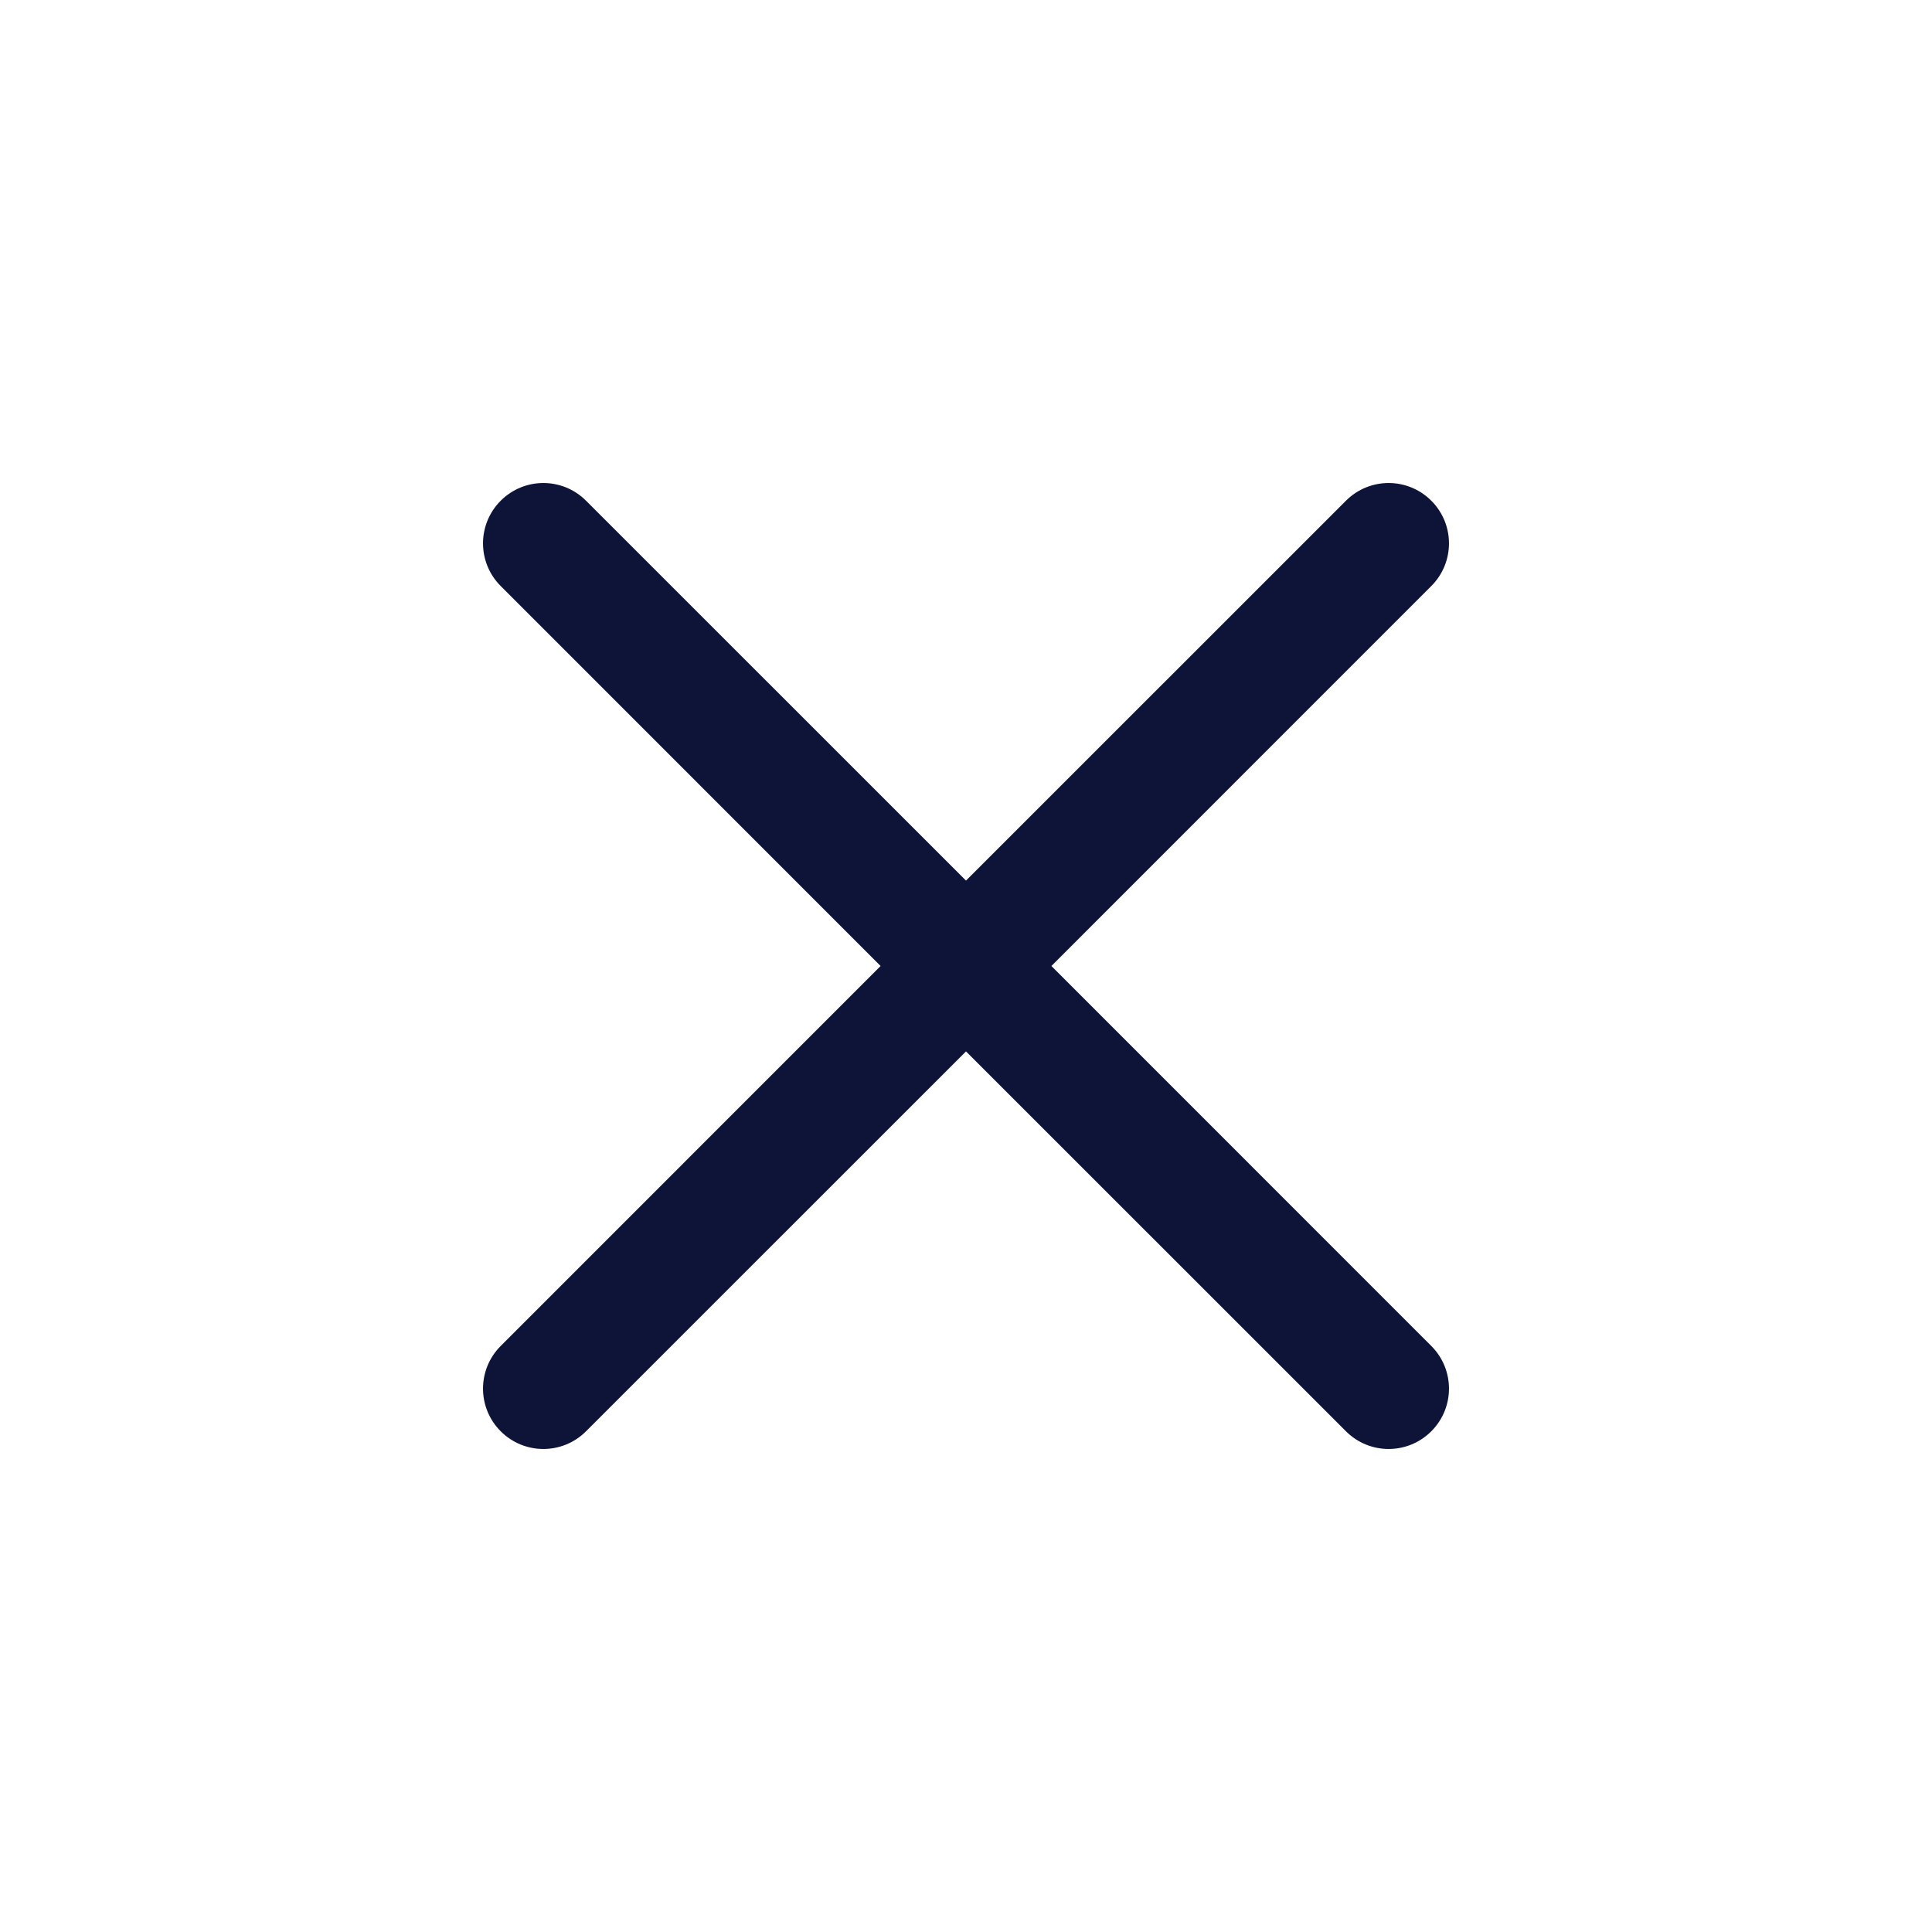
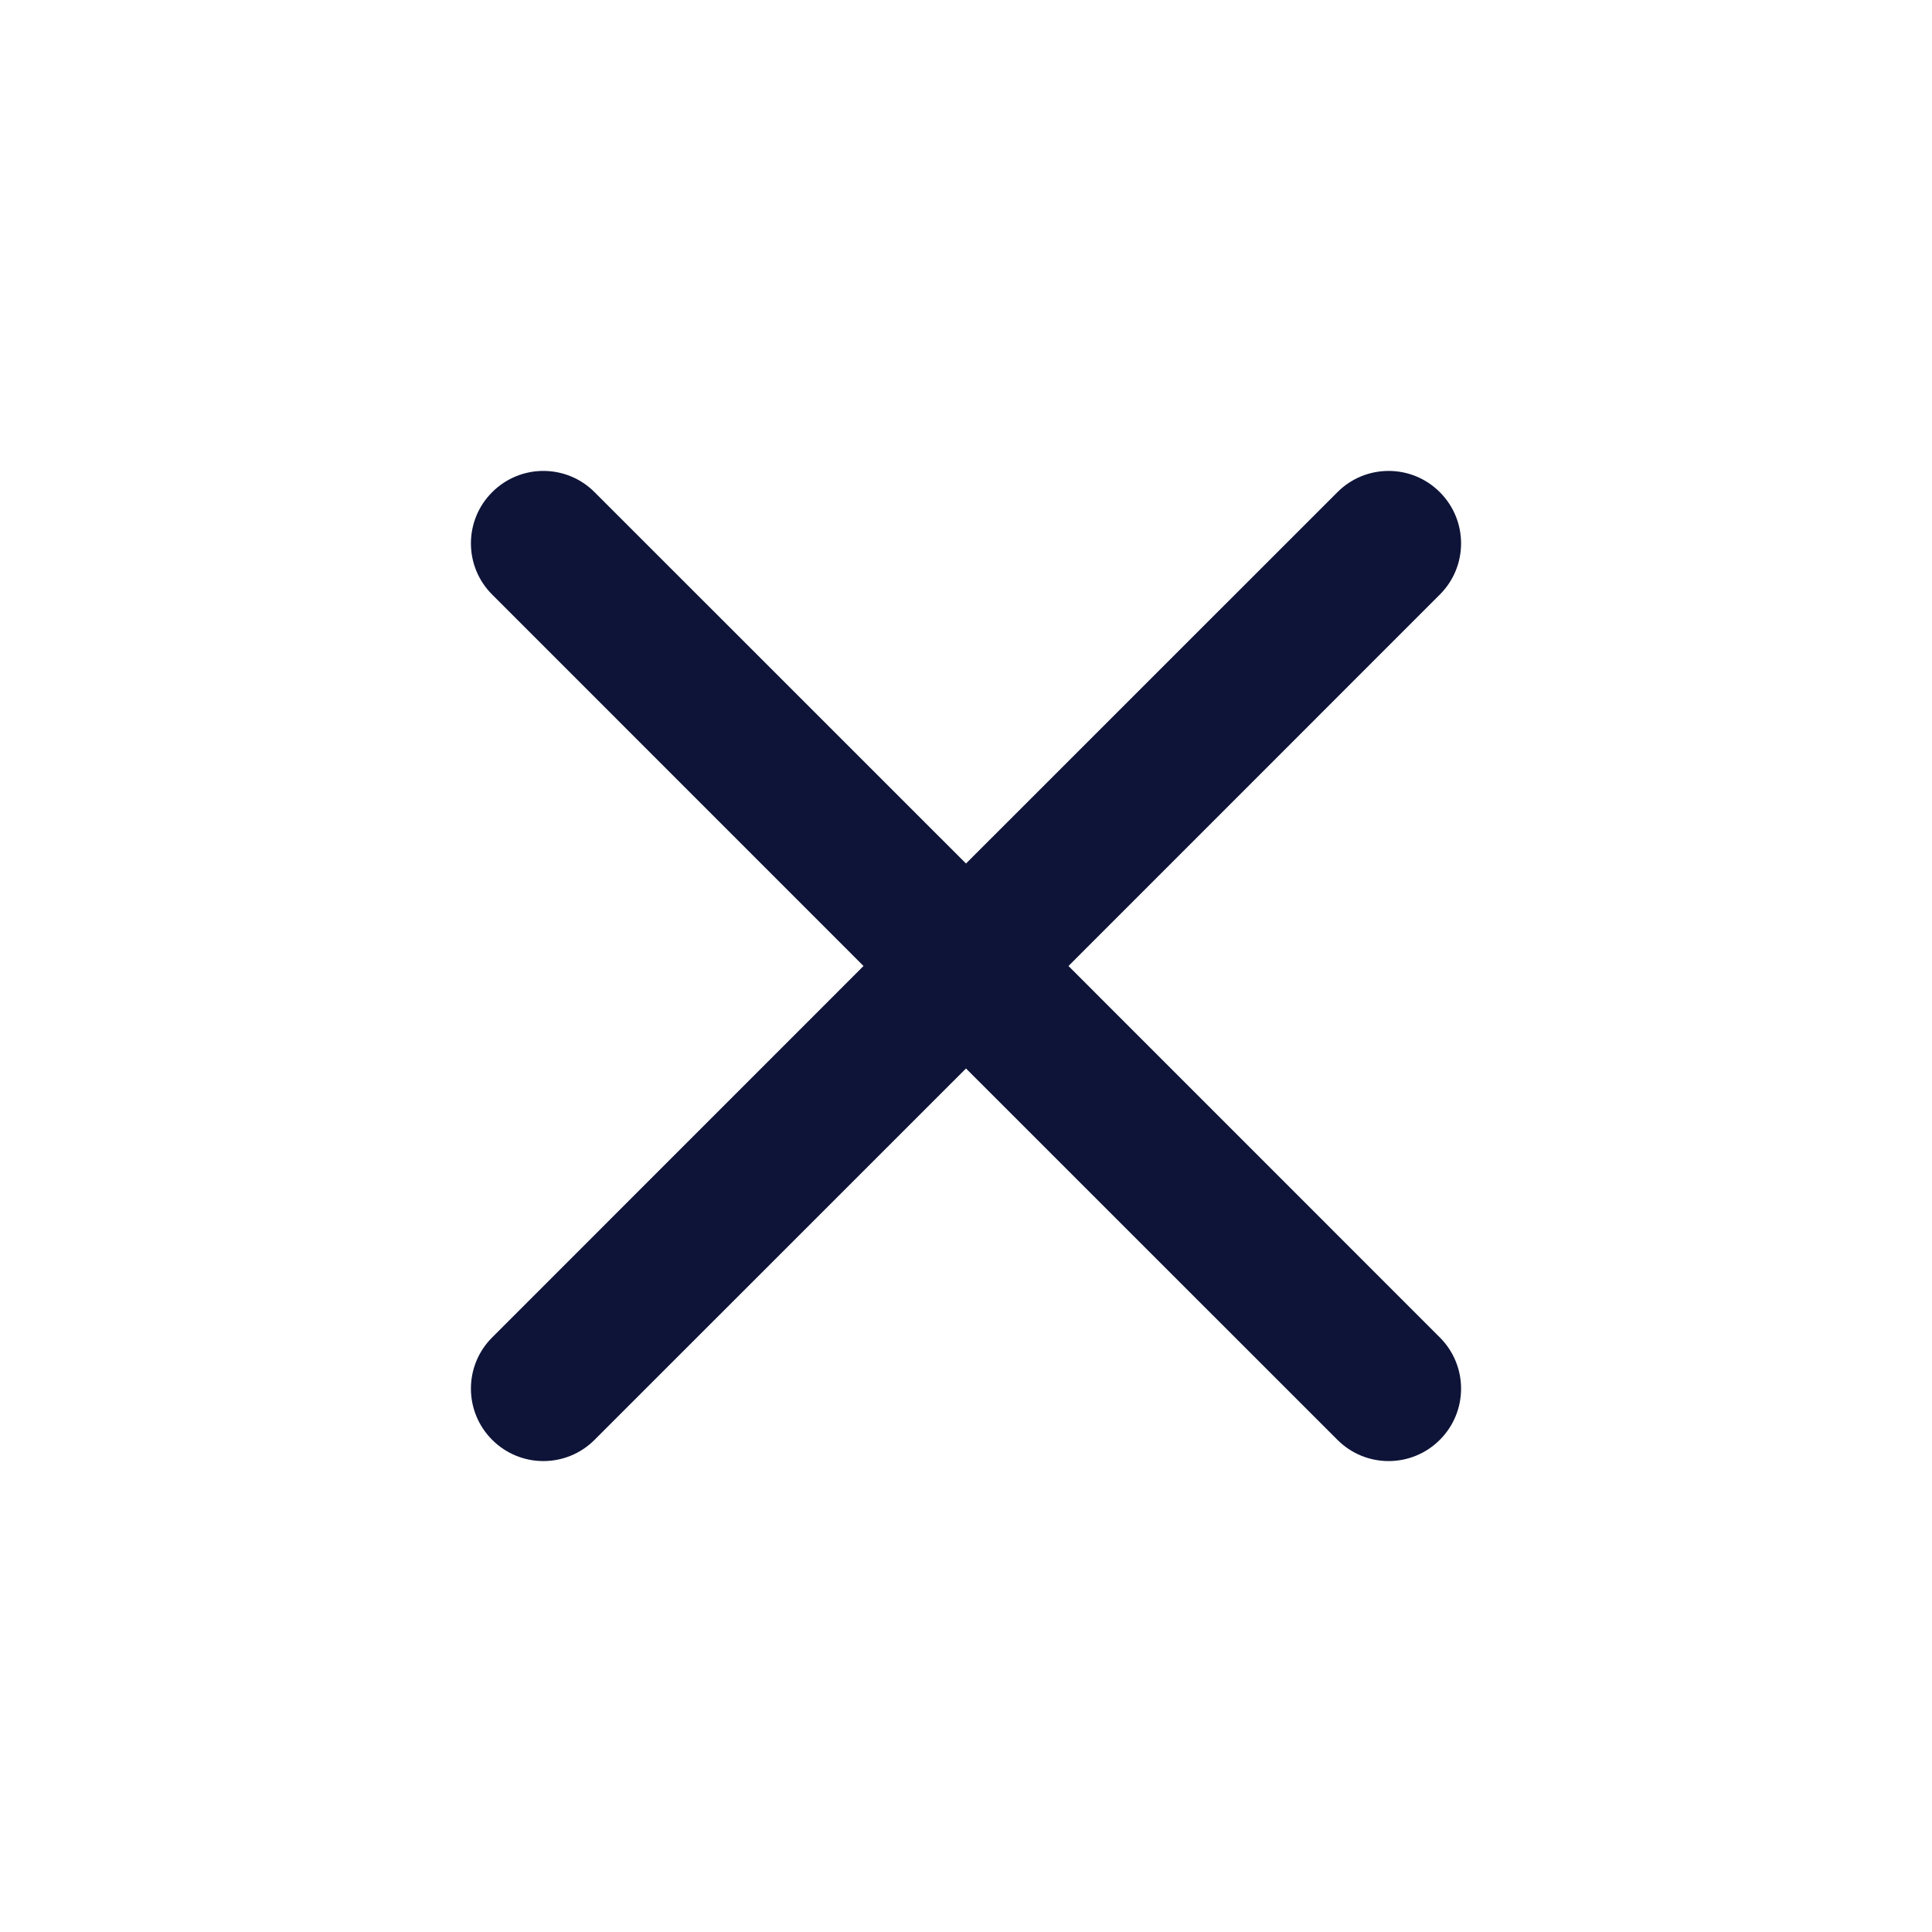
<svg xmlns="http://www.w3.org/2000/svg" width="24" height="24" viewBox="0 0 24 24" fill="none">
-   <path fill-rule="evenodd" clip-rule="evenodd" d="M17.78 7.28C18.073 6.987 18.073 6.513 17.78 6.22C17.487 5.927 17.013 5.927 16.72 6.22L12 10.939L7.28 6.22C6.987 5.927 6.513 5.927 6.22 6.22C5.927 6.513 5.927 6.987 6.22 7.28L10.939 12L6.22 16.72C5.927 17.013 5.927 17.487 6.22 17.78C6.513 18.073 6.987 18.073 7.28 17.78L12 13.061L16.72 17.78C17.013 18.073 17.487 18.073 17.78 17.78C18.073 17.487 18.073 17.013 17.78 16.72L13.061 12L17.78 7.28Z" fill="#0E1438" />
+   <path fill-rule="evenodd" clip-rule="evenodd" d="M17.886 7.386C18.238 7.035 18.238 6.465 17.886 6.114C17.535 5.762 16.965 5.762 16.614 6.114L12 10.727L7.386 6.114C7.035 5.762 6.465 5.762 6.114 6.114C5.762 6.465 5.762 7.035 6.114 7.386L10.727 12L6.114 16.614C5.762 16.965 5.762 17.535 6.114 17.886C6.465 18.238 7.035 18.238 7.386 17.886L12 13.273L16.614 17.886C16.965 18.238 17.535 18.238 17.886 17.886C18.238 17.535 18.238 16.965 17.886 16.614L13.273 12L17.886 7.386Z" fill="#0E1438" />
</svg>
